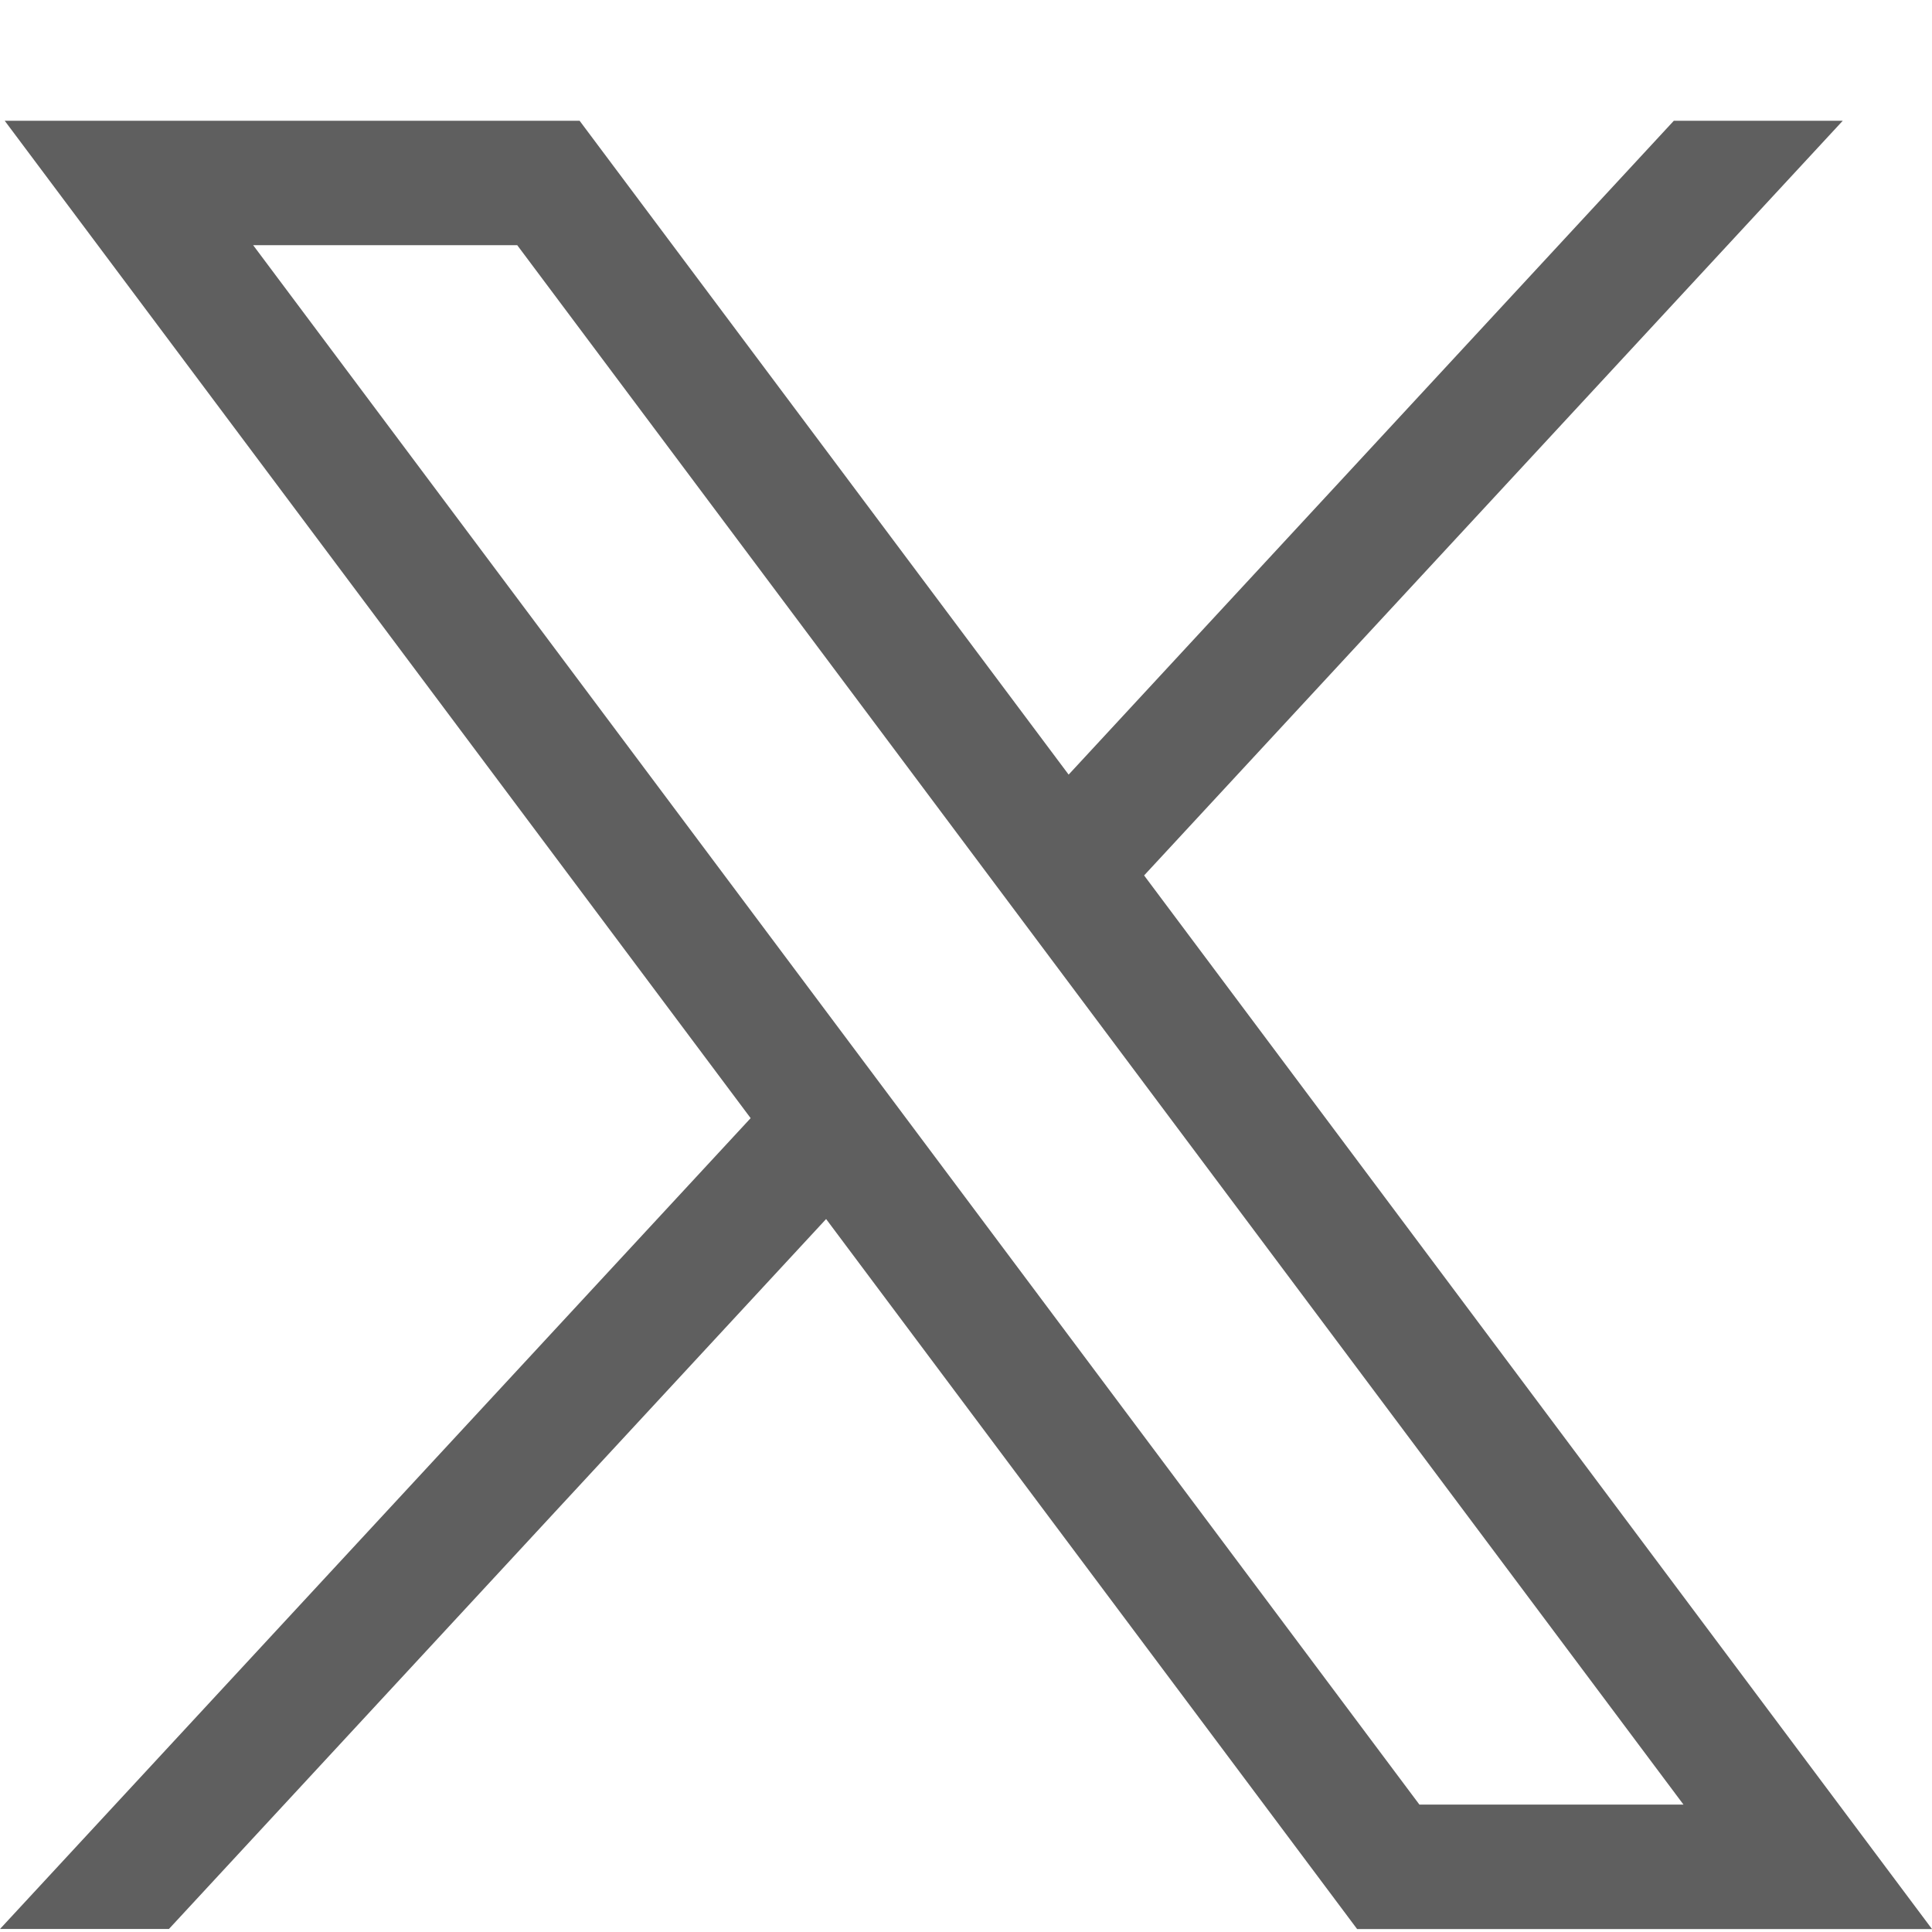
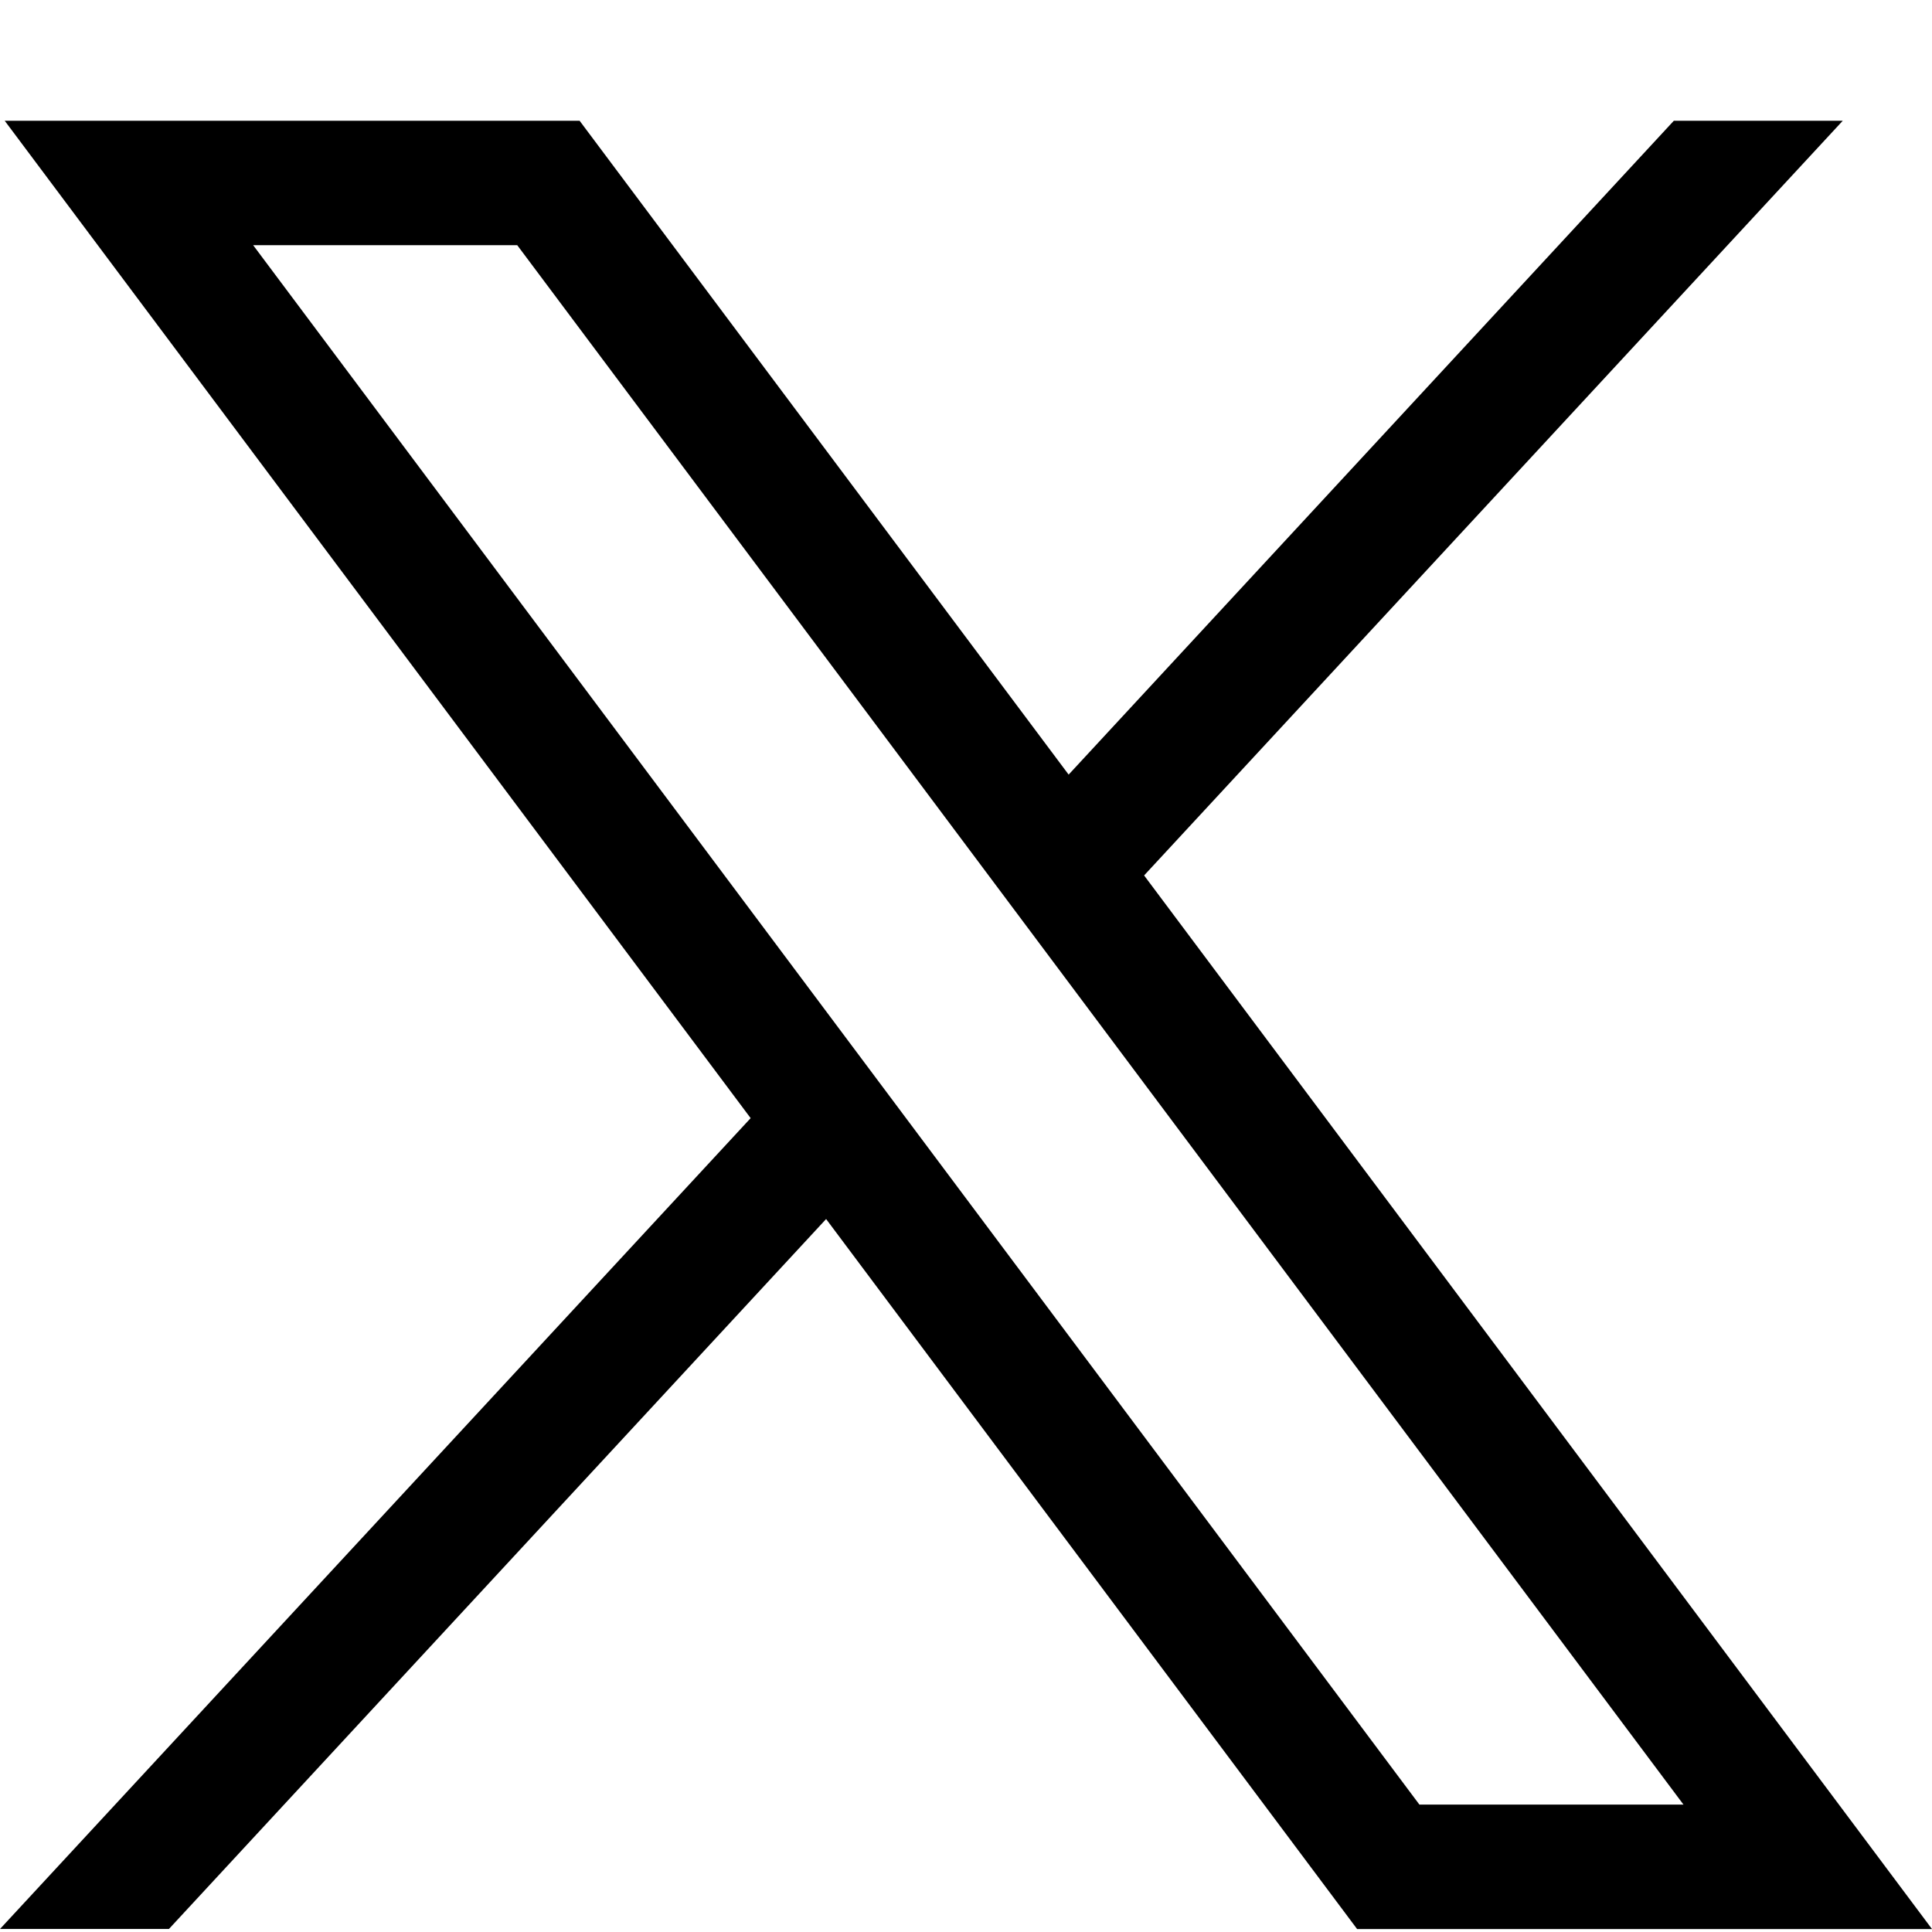
<svg xmlns="http://www.w3.org/2000/svg" viewBox="0 0 32 32">
-   <path fill="#5F5F5F" d="m.078 2 12.355 16.52L0 31.95h2.798l10.885-11.759 8.795 11.76H32L18.95 14.5 30.522 2h-2.798L17.7 12.83 9.6 2H.078Zm4.115 2.061h4.374L27.884 29.89H23.51L4.193 4.061Z" />
+   <path fill="currentColor" d="m.078 2 12.355 16.52L0 31.95h2.798l10.885-11.759 8.795 11.76H32L18.95 14.5 30.522 2h-2.798L17.7 12.83 9.6 2H.078Zm4.115 2.061h4.374L27.884 29.89H23.51L4.193 4.061Z" />
</svg>
